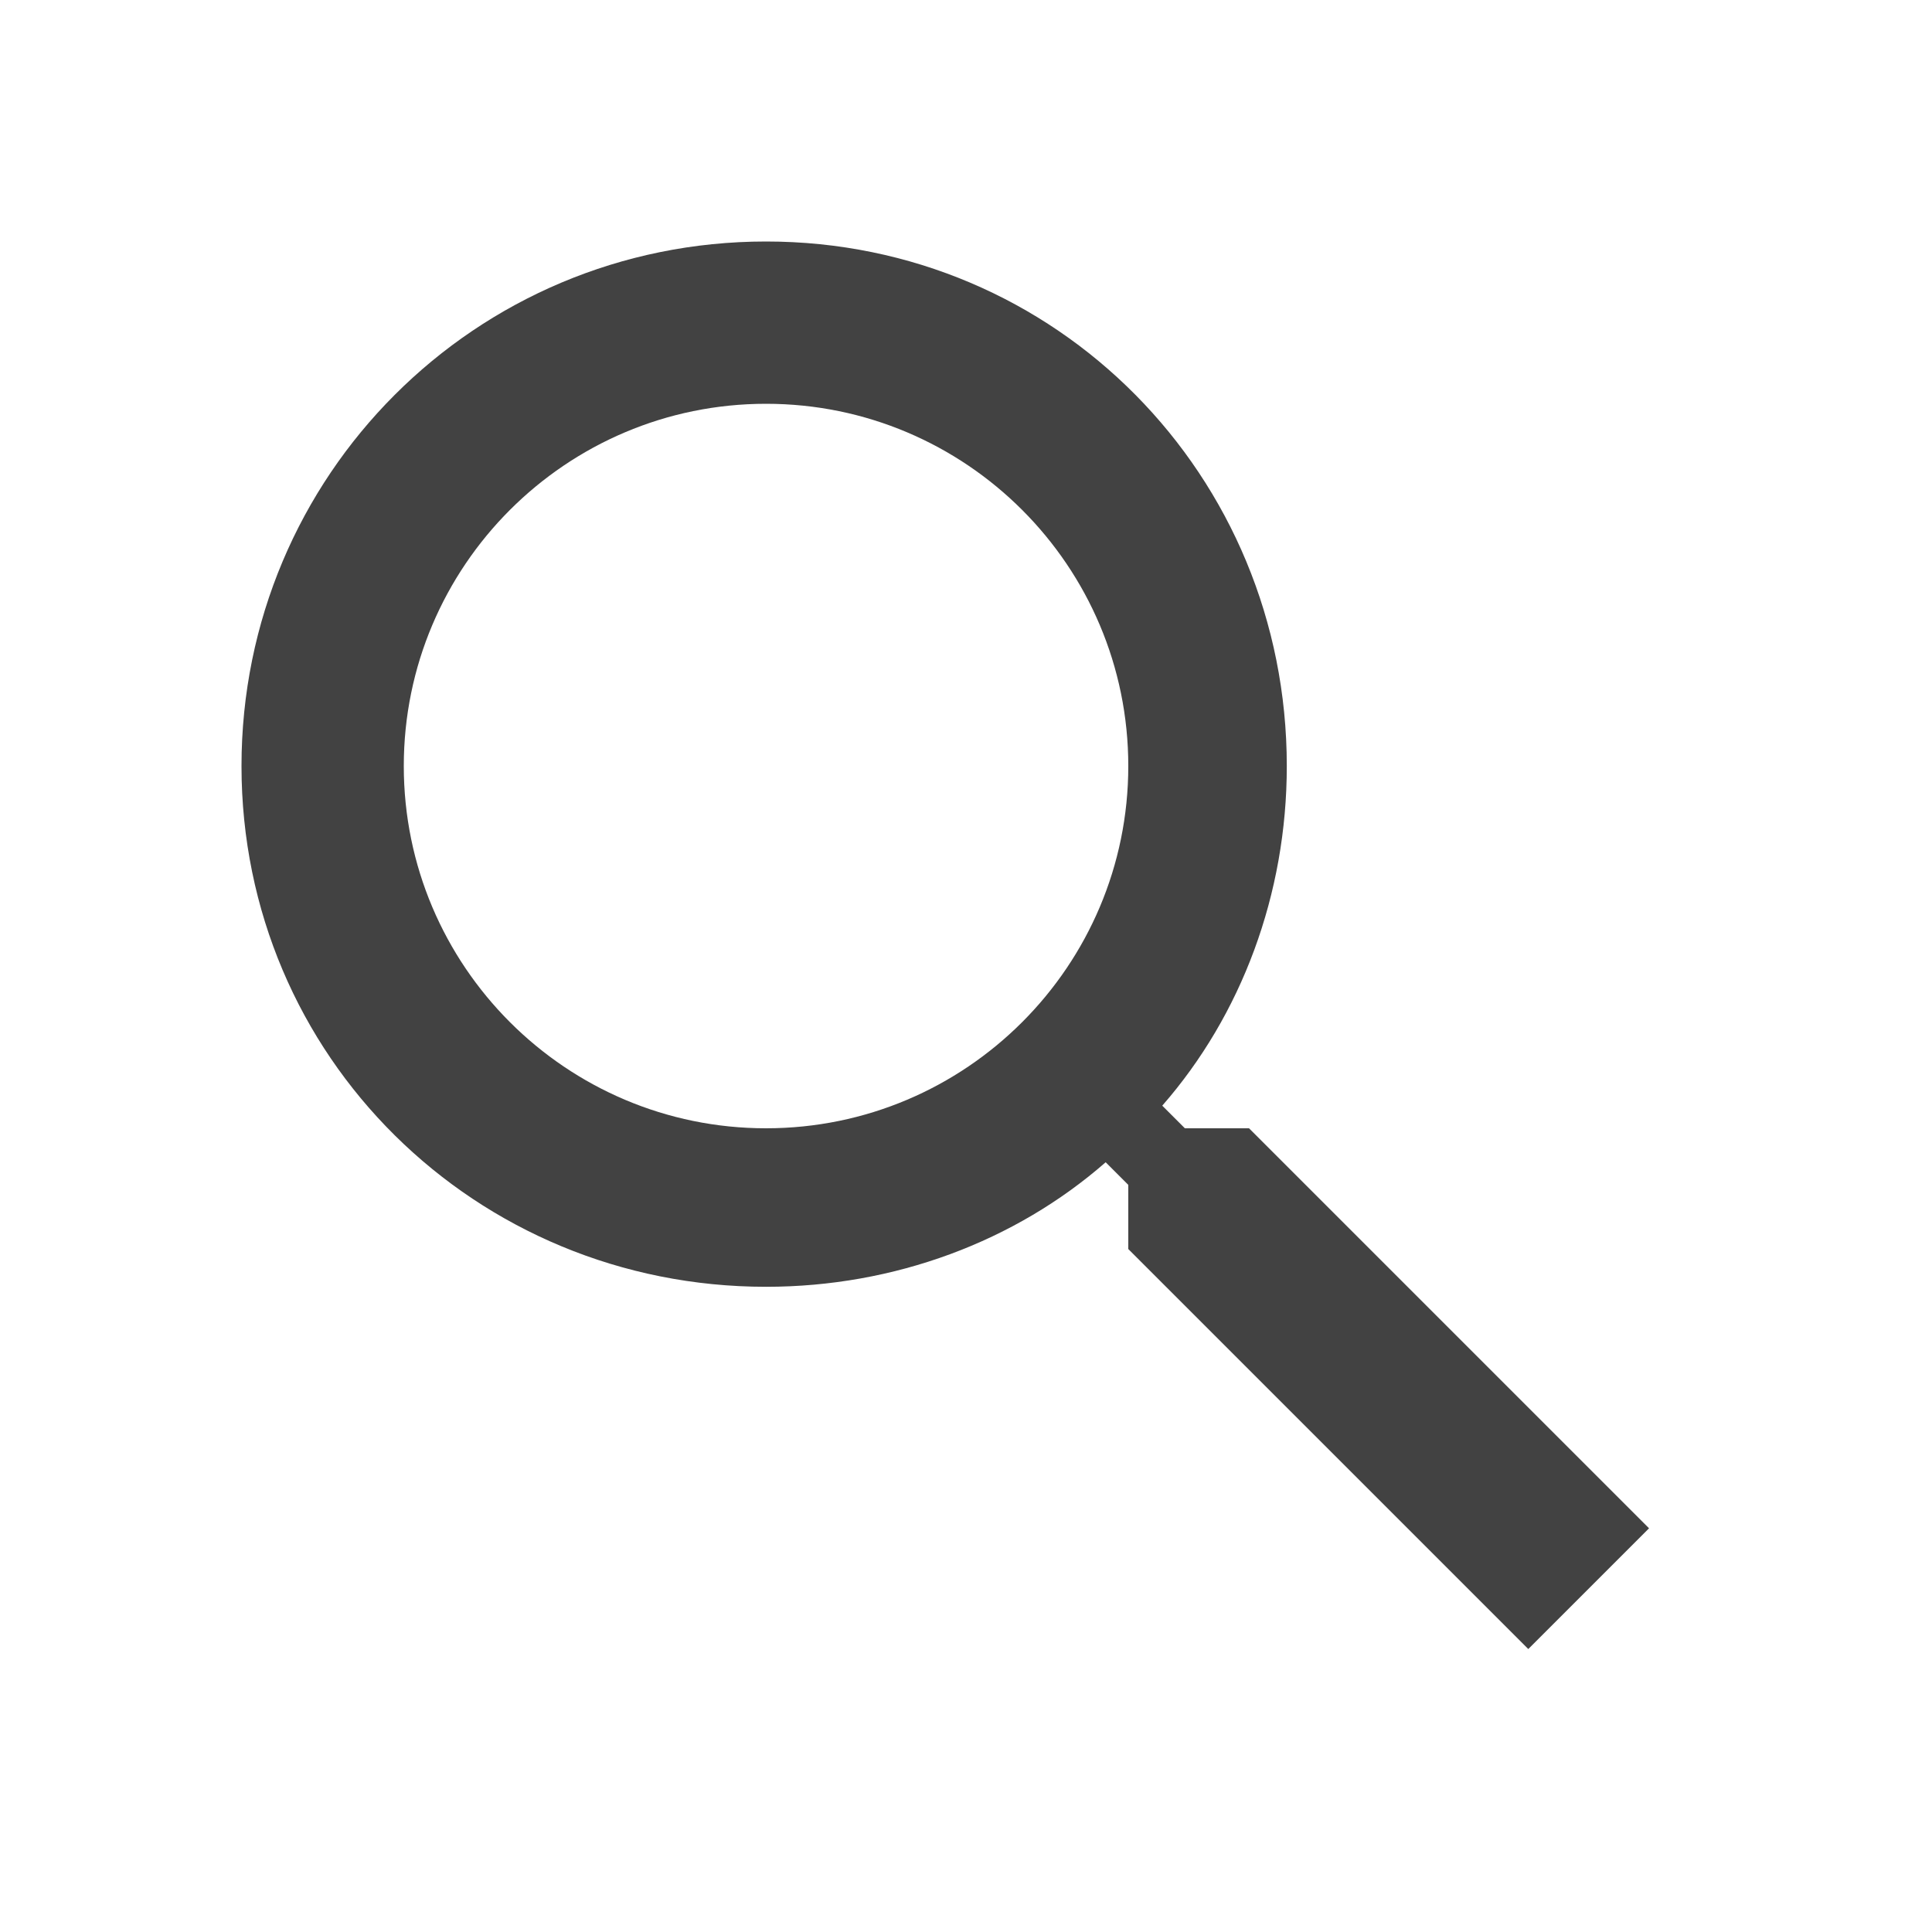
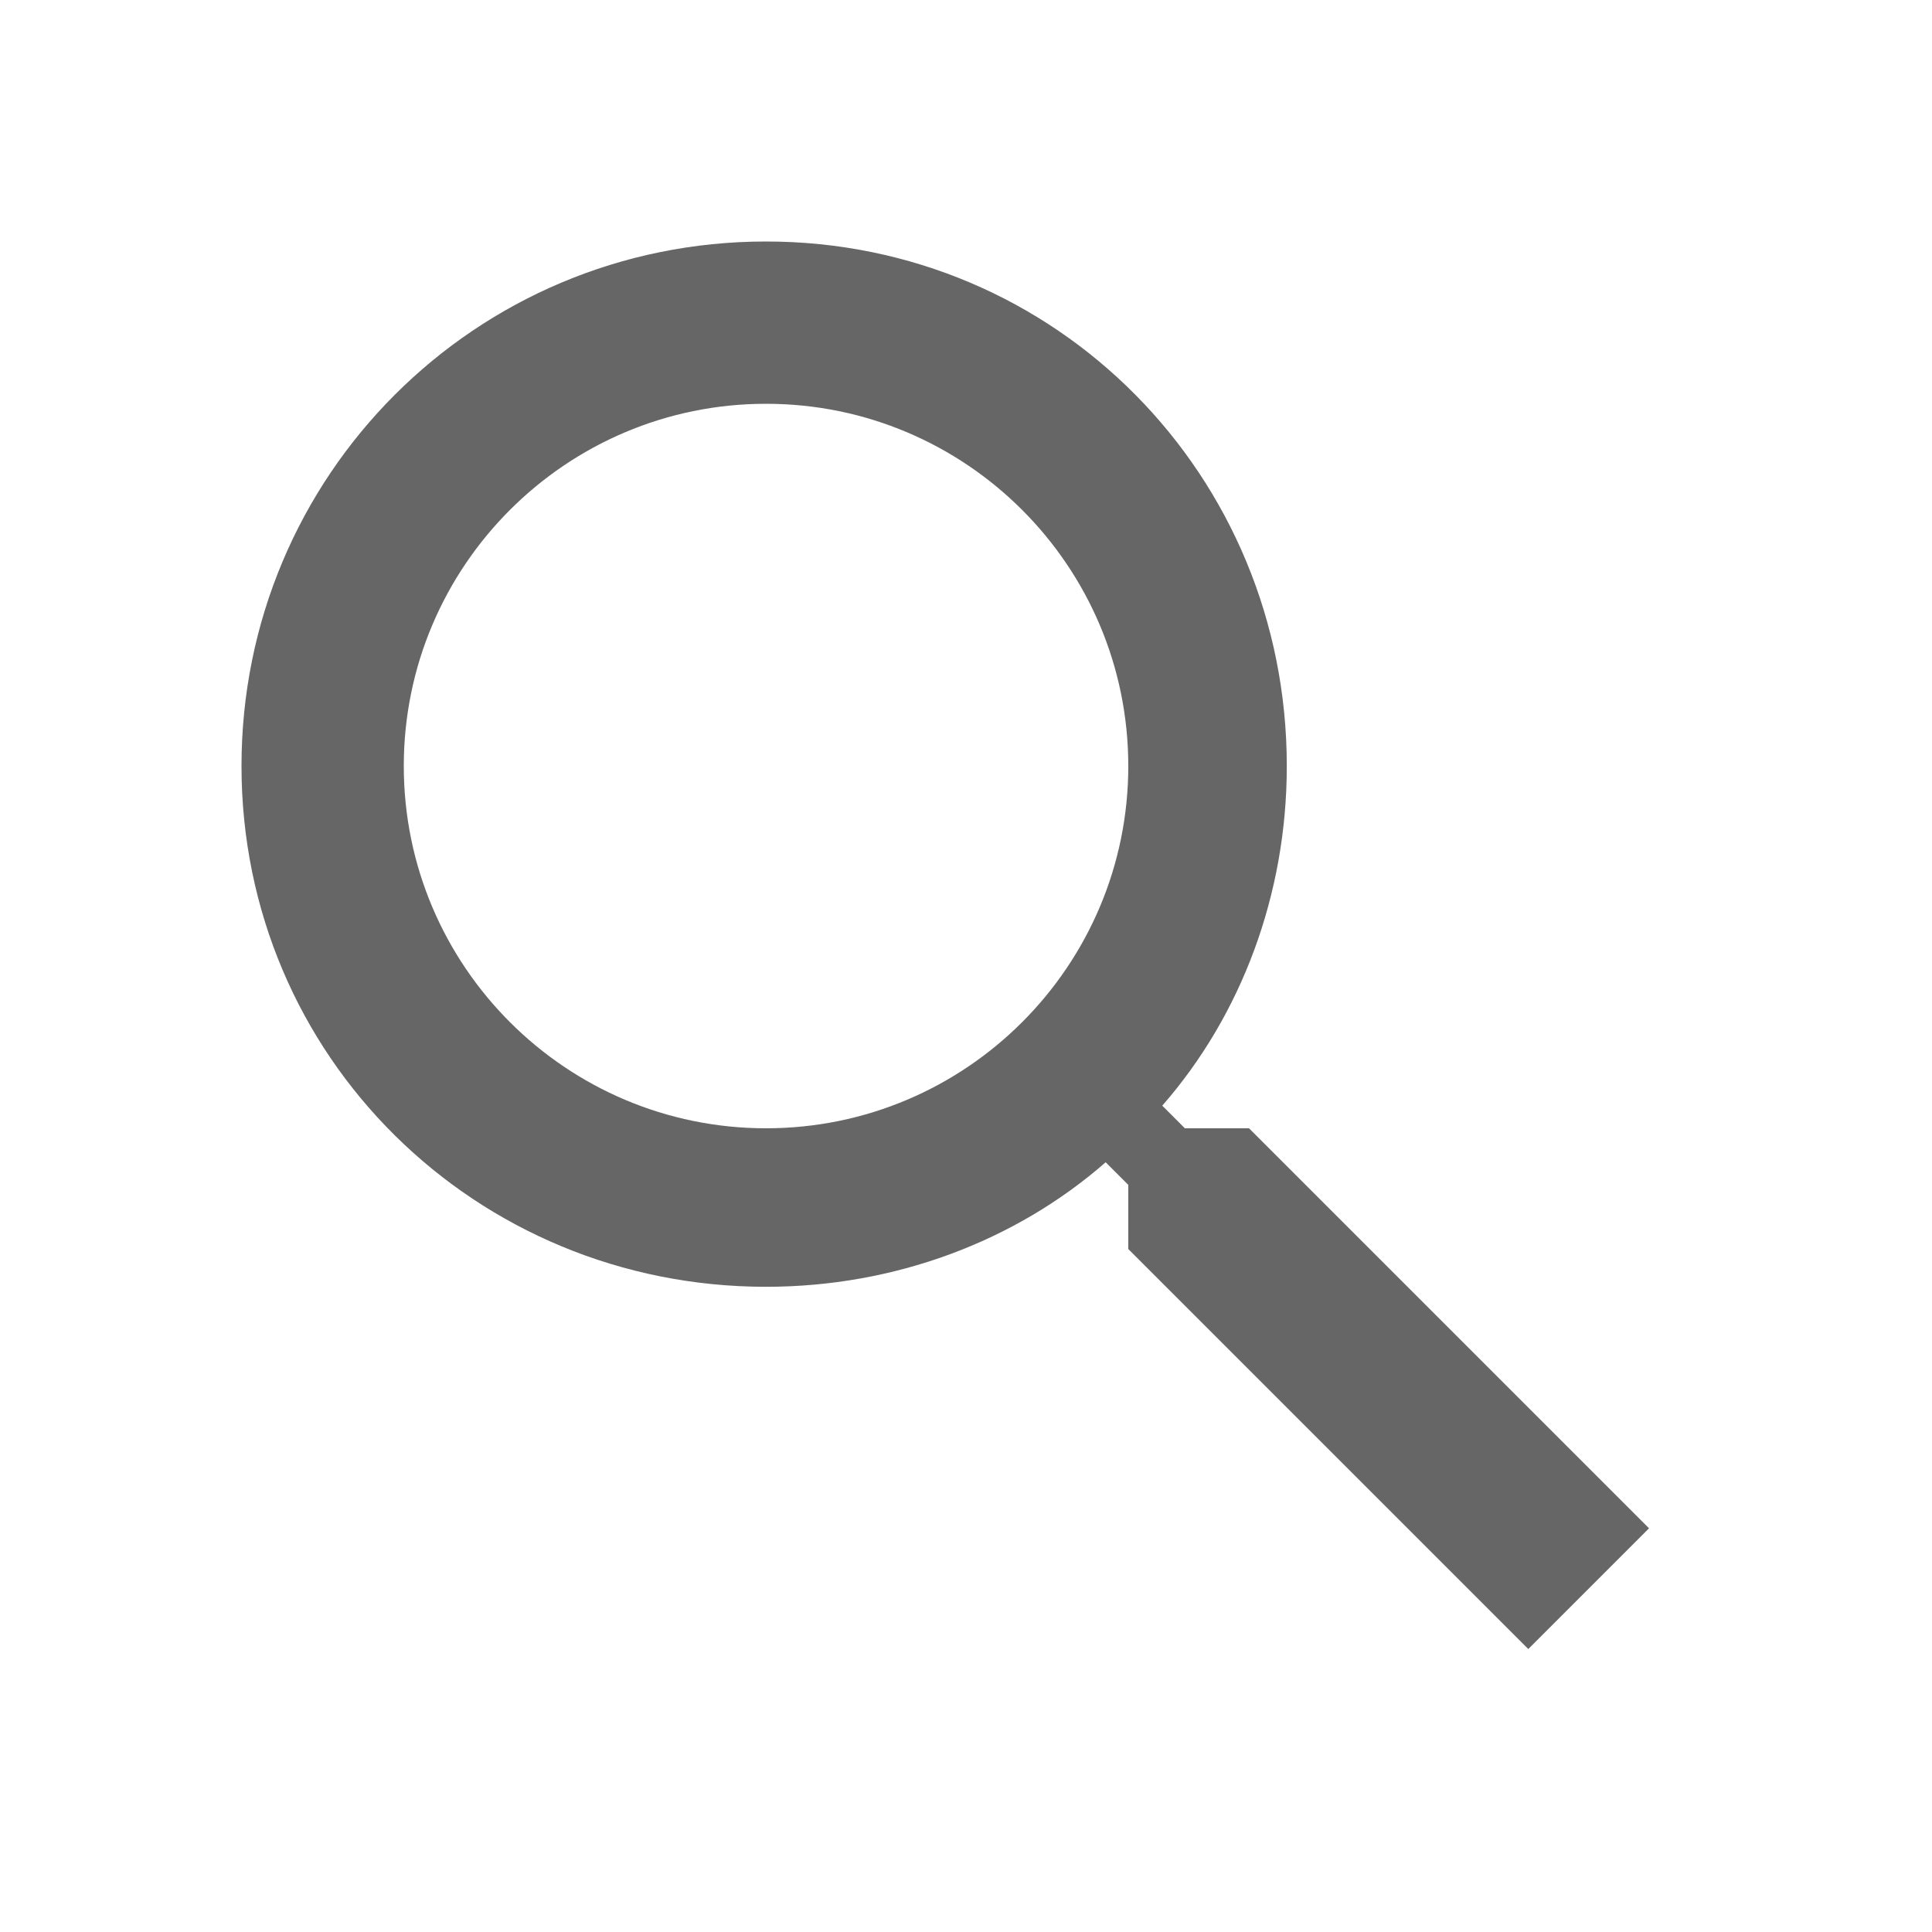
<svg xmlns="http://www.w3.org/2000/svg" version="1.1" width="24" height="24" viewBox="0 0 24 24">
-   <path fill="#424242" d="M9.516 14.016c2.484 0 4.5-2.016 4.5-4.5s-2.016-4.5-4.5-4.5-4.5 2.016-4.5 4.5 2.016 4.5 4.5 4.5zM15.516 14.016l4.969 4.969-1.5 1.5-4.969-4.969v-0.797l-0.281-0.281c-1.125 0.984-2.625 1.547-4.219 1.547-3.609 0-6.516-2.859-6.516-6.469s2.906-6.516 6.516-6.516 6.469 2.906 6.469 6.516c0 1.594-0.563 3.094-1.547 4.219l0.281 0.281h0.797z" />
+   <path fill="#666666" d="M9.516 14.016c2.484 0 4.5-2.016 4.5-4.5s-2.016-4.5-4.5-4.5-4.5 2.016-4.5 4.5 2.016 4.5 4.5 4.5zM15.516 14.016l4.969 4.969-1.5 1.5-4.969-4.969v-0.797l-0.281-0.281c-1.125 0.984-2.625 1.547-4.219 1.547-3.609 0-6.516-2.859-6.516-6.469s2.906-6.516 6.516-6.516 6.469 2.906 6.469 6.516c0 1.594-0.563 3.094-1.547 4.219l0.281 0.281h0.797z" />
</svg>
